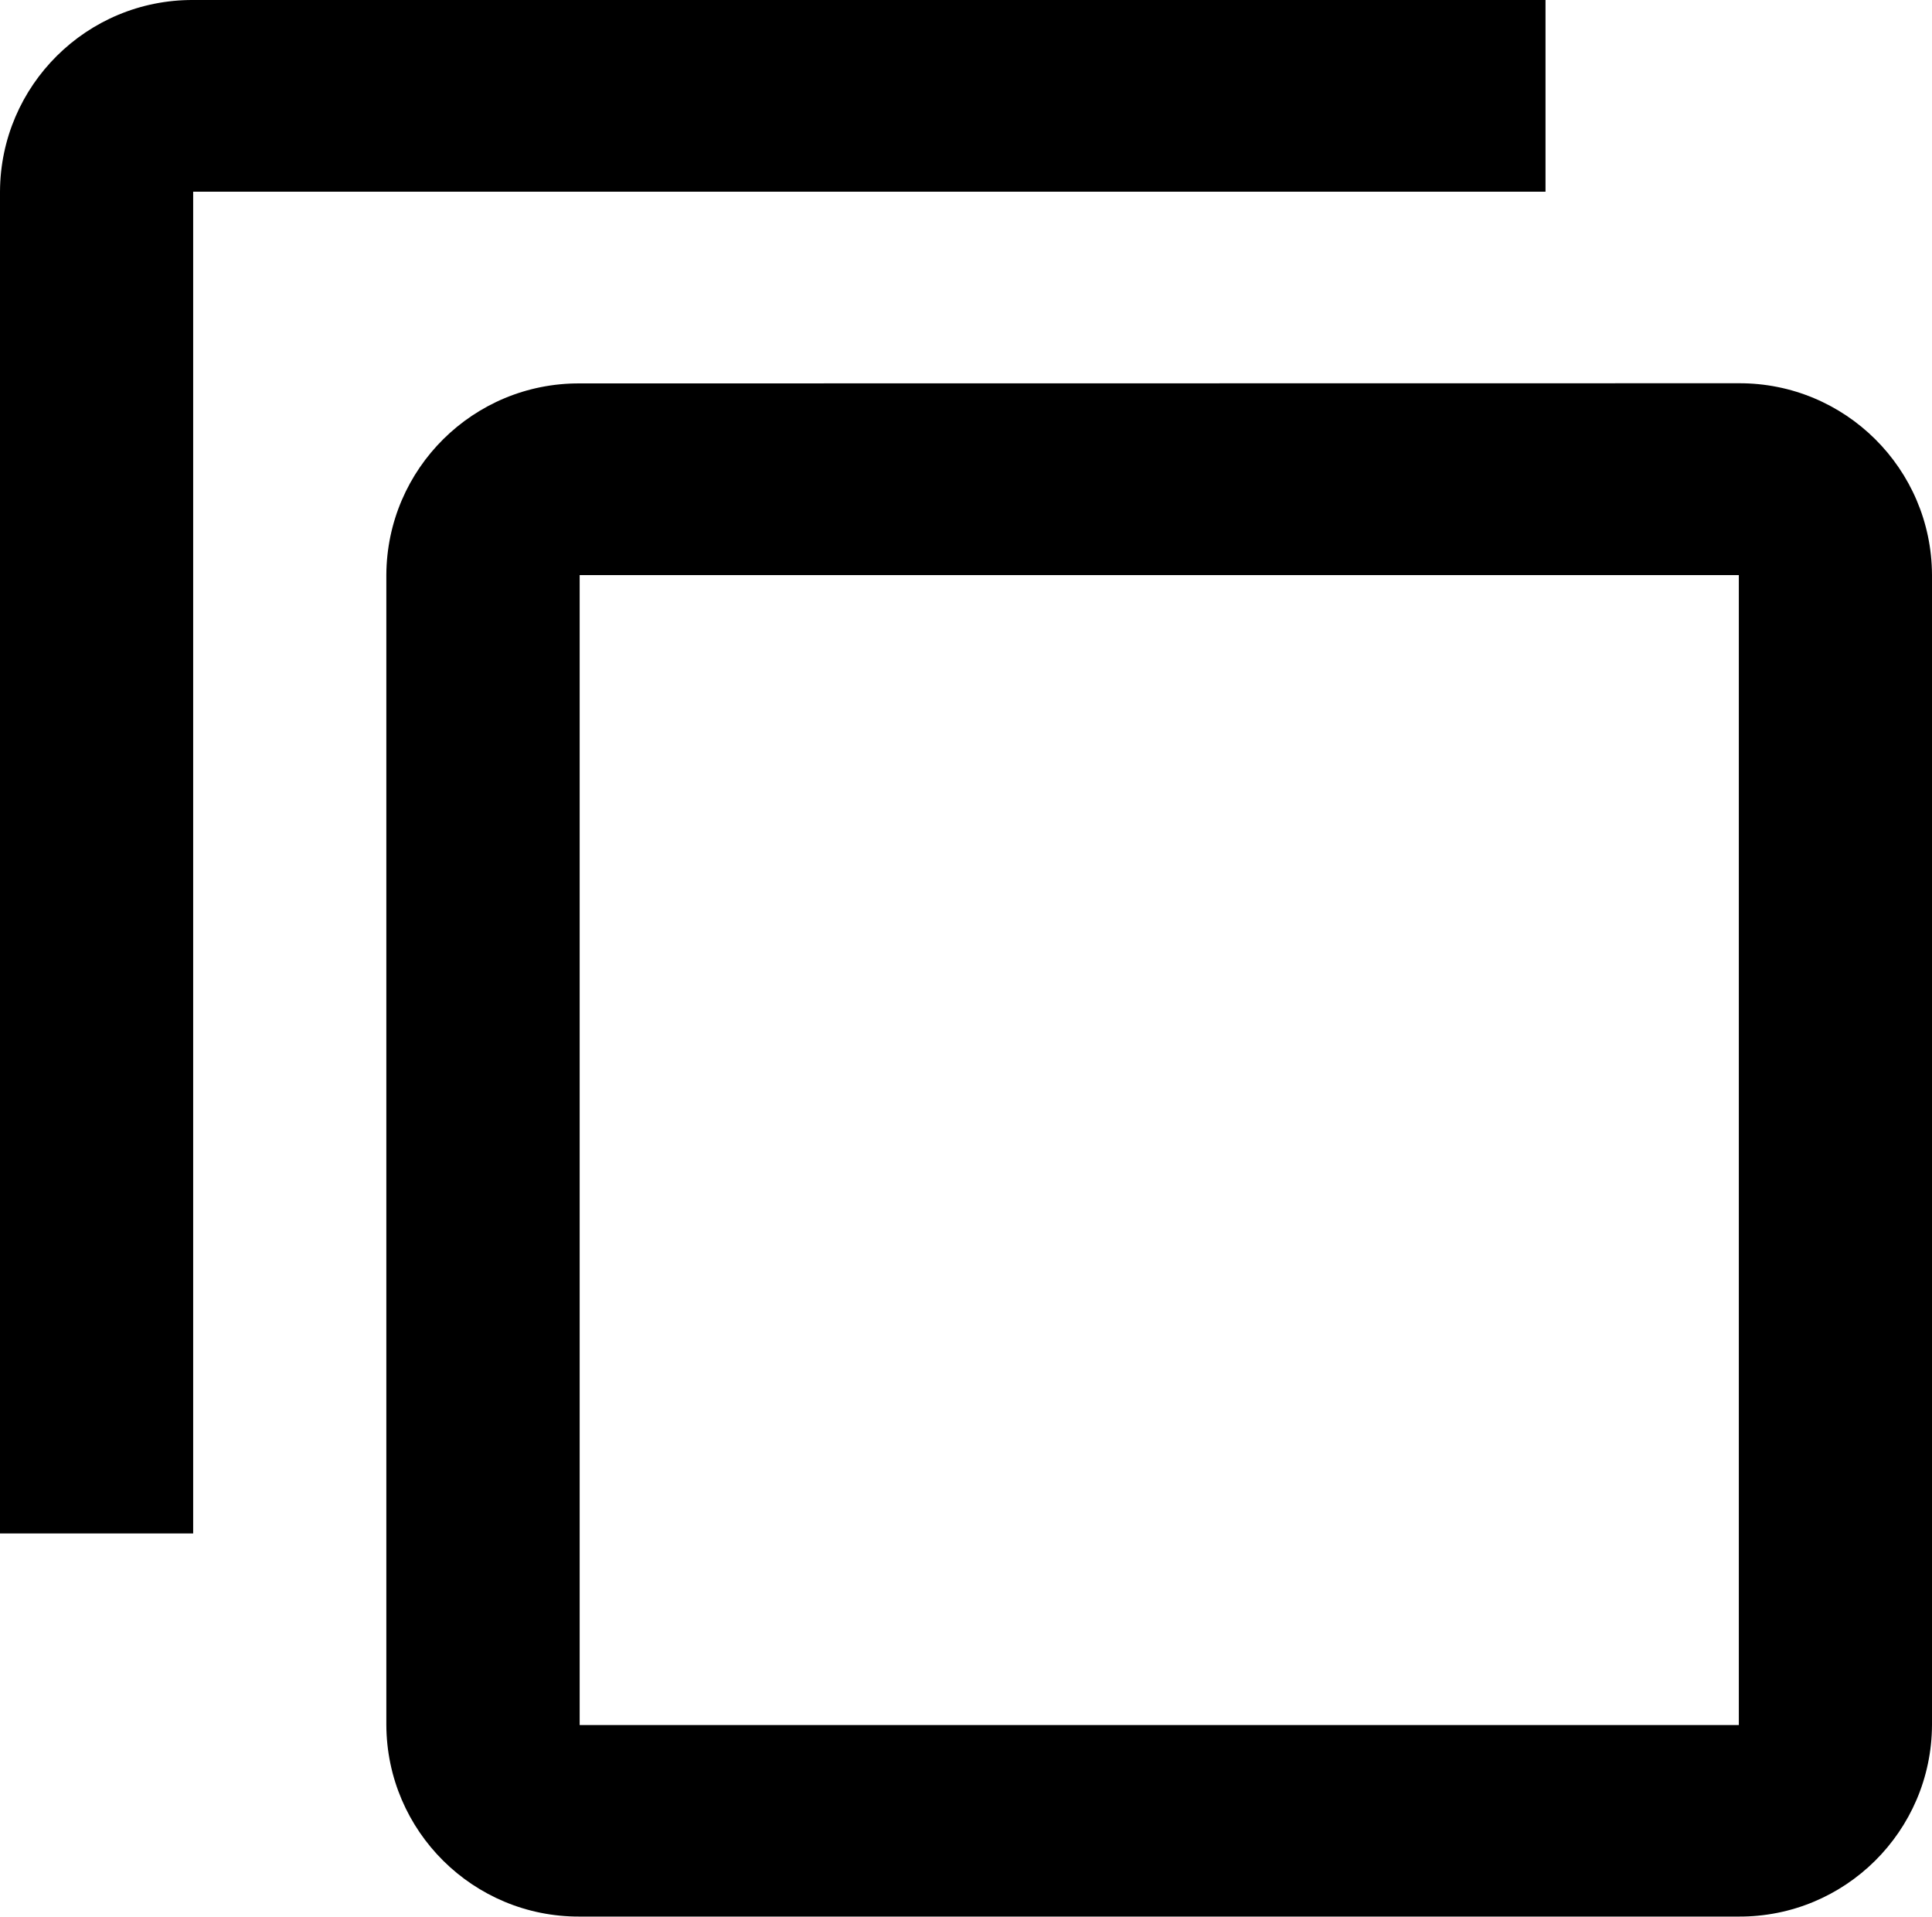
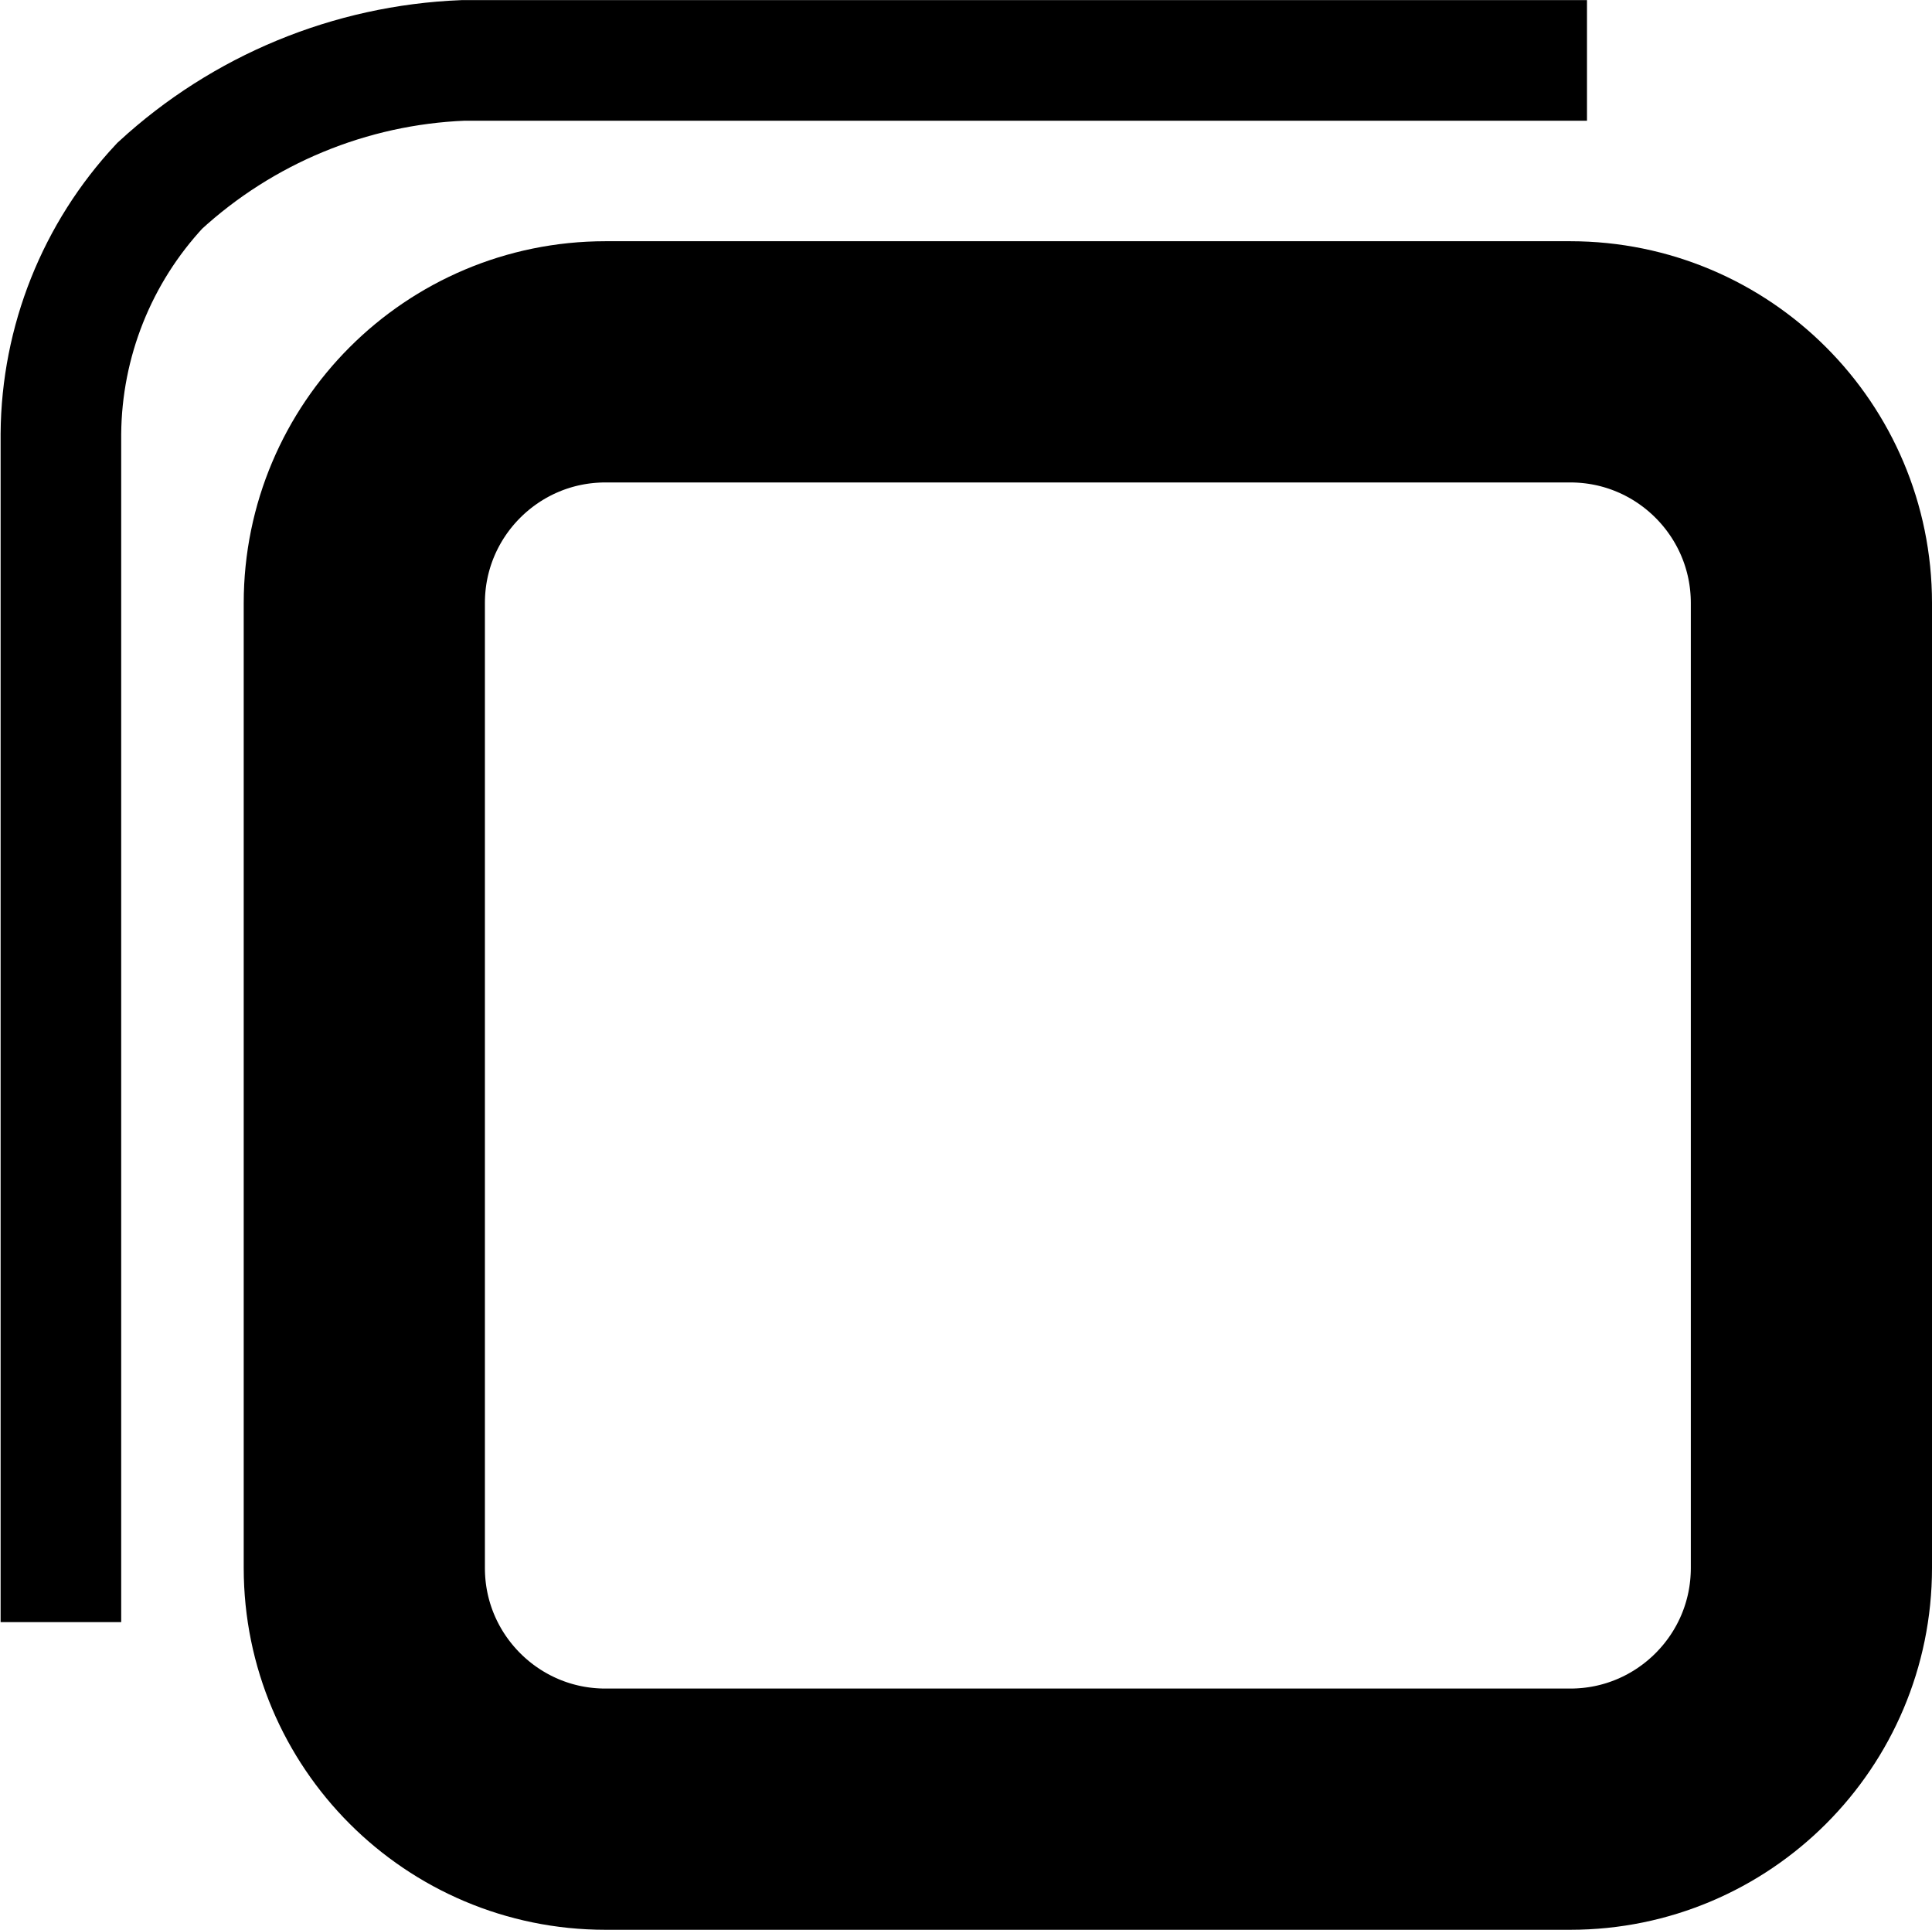
- <svg xmlns="http://www.w3.org/2000/svg" width="12.772" height="12.668" viewBox="0 0 12.772 12.668">
-   <g transform="translate(-49.689 -221.335)">
-     <path d="M3.277,2A1.272,1.272,0,0,0,2,3.267v8.868H3.277V3.267h8.94V2ZM5.832,4.534A1.272,1.272,0,0,0,4.554,5.8v7.6a1.272,1.272,0,0,0,1.277,1.267h7.663A1.272,1.272,0,0,0,14.772,13.4V5.8a1.272,1.272,0,0,0-1.277-1.267Zm0,1.267h7.663v7.6H5.832Z" transform="translate(47.689 219.335)" />
+ <svg xmlns="http://www.w3.org/2000/svg" width="16.021" height="16" viewBox="0 0 16.021 16">
+   <g transform="translate(-73.979 -167)">
+     <g transform="translate(76 169)" fill="none" stroke="#000" stroke-width="2">
+       <rect width="14" height="14" rx="3" stroke="none" />
+       <rect x="1" y="1" width="12" height="12" rx="2" fill="none" />
+     </g>
+     <path d="M98.484,3145.644v-9.852a3.048,3.048,0,0,1,.82-2.057,3.949,3.949,0,0,1,2.514-1.039h9.321" transform="translate(-24 -2965.195)" fill="none" stroke="#000" stroke-width="1" />
  </g>
</svg>
